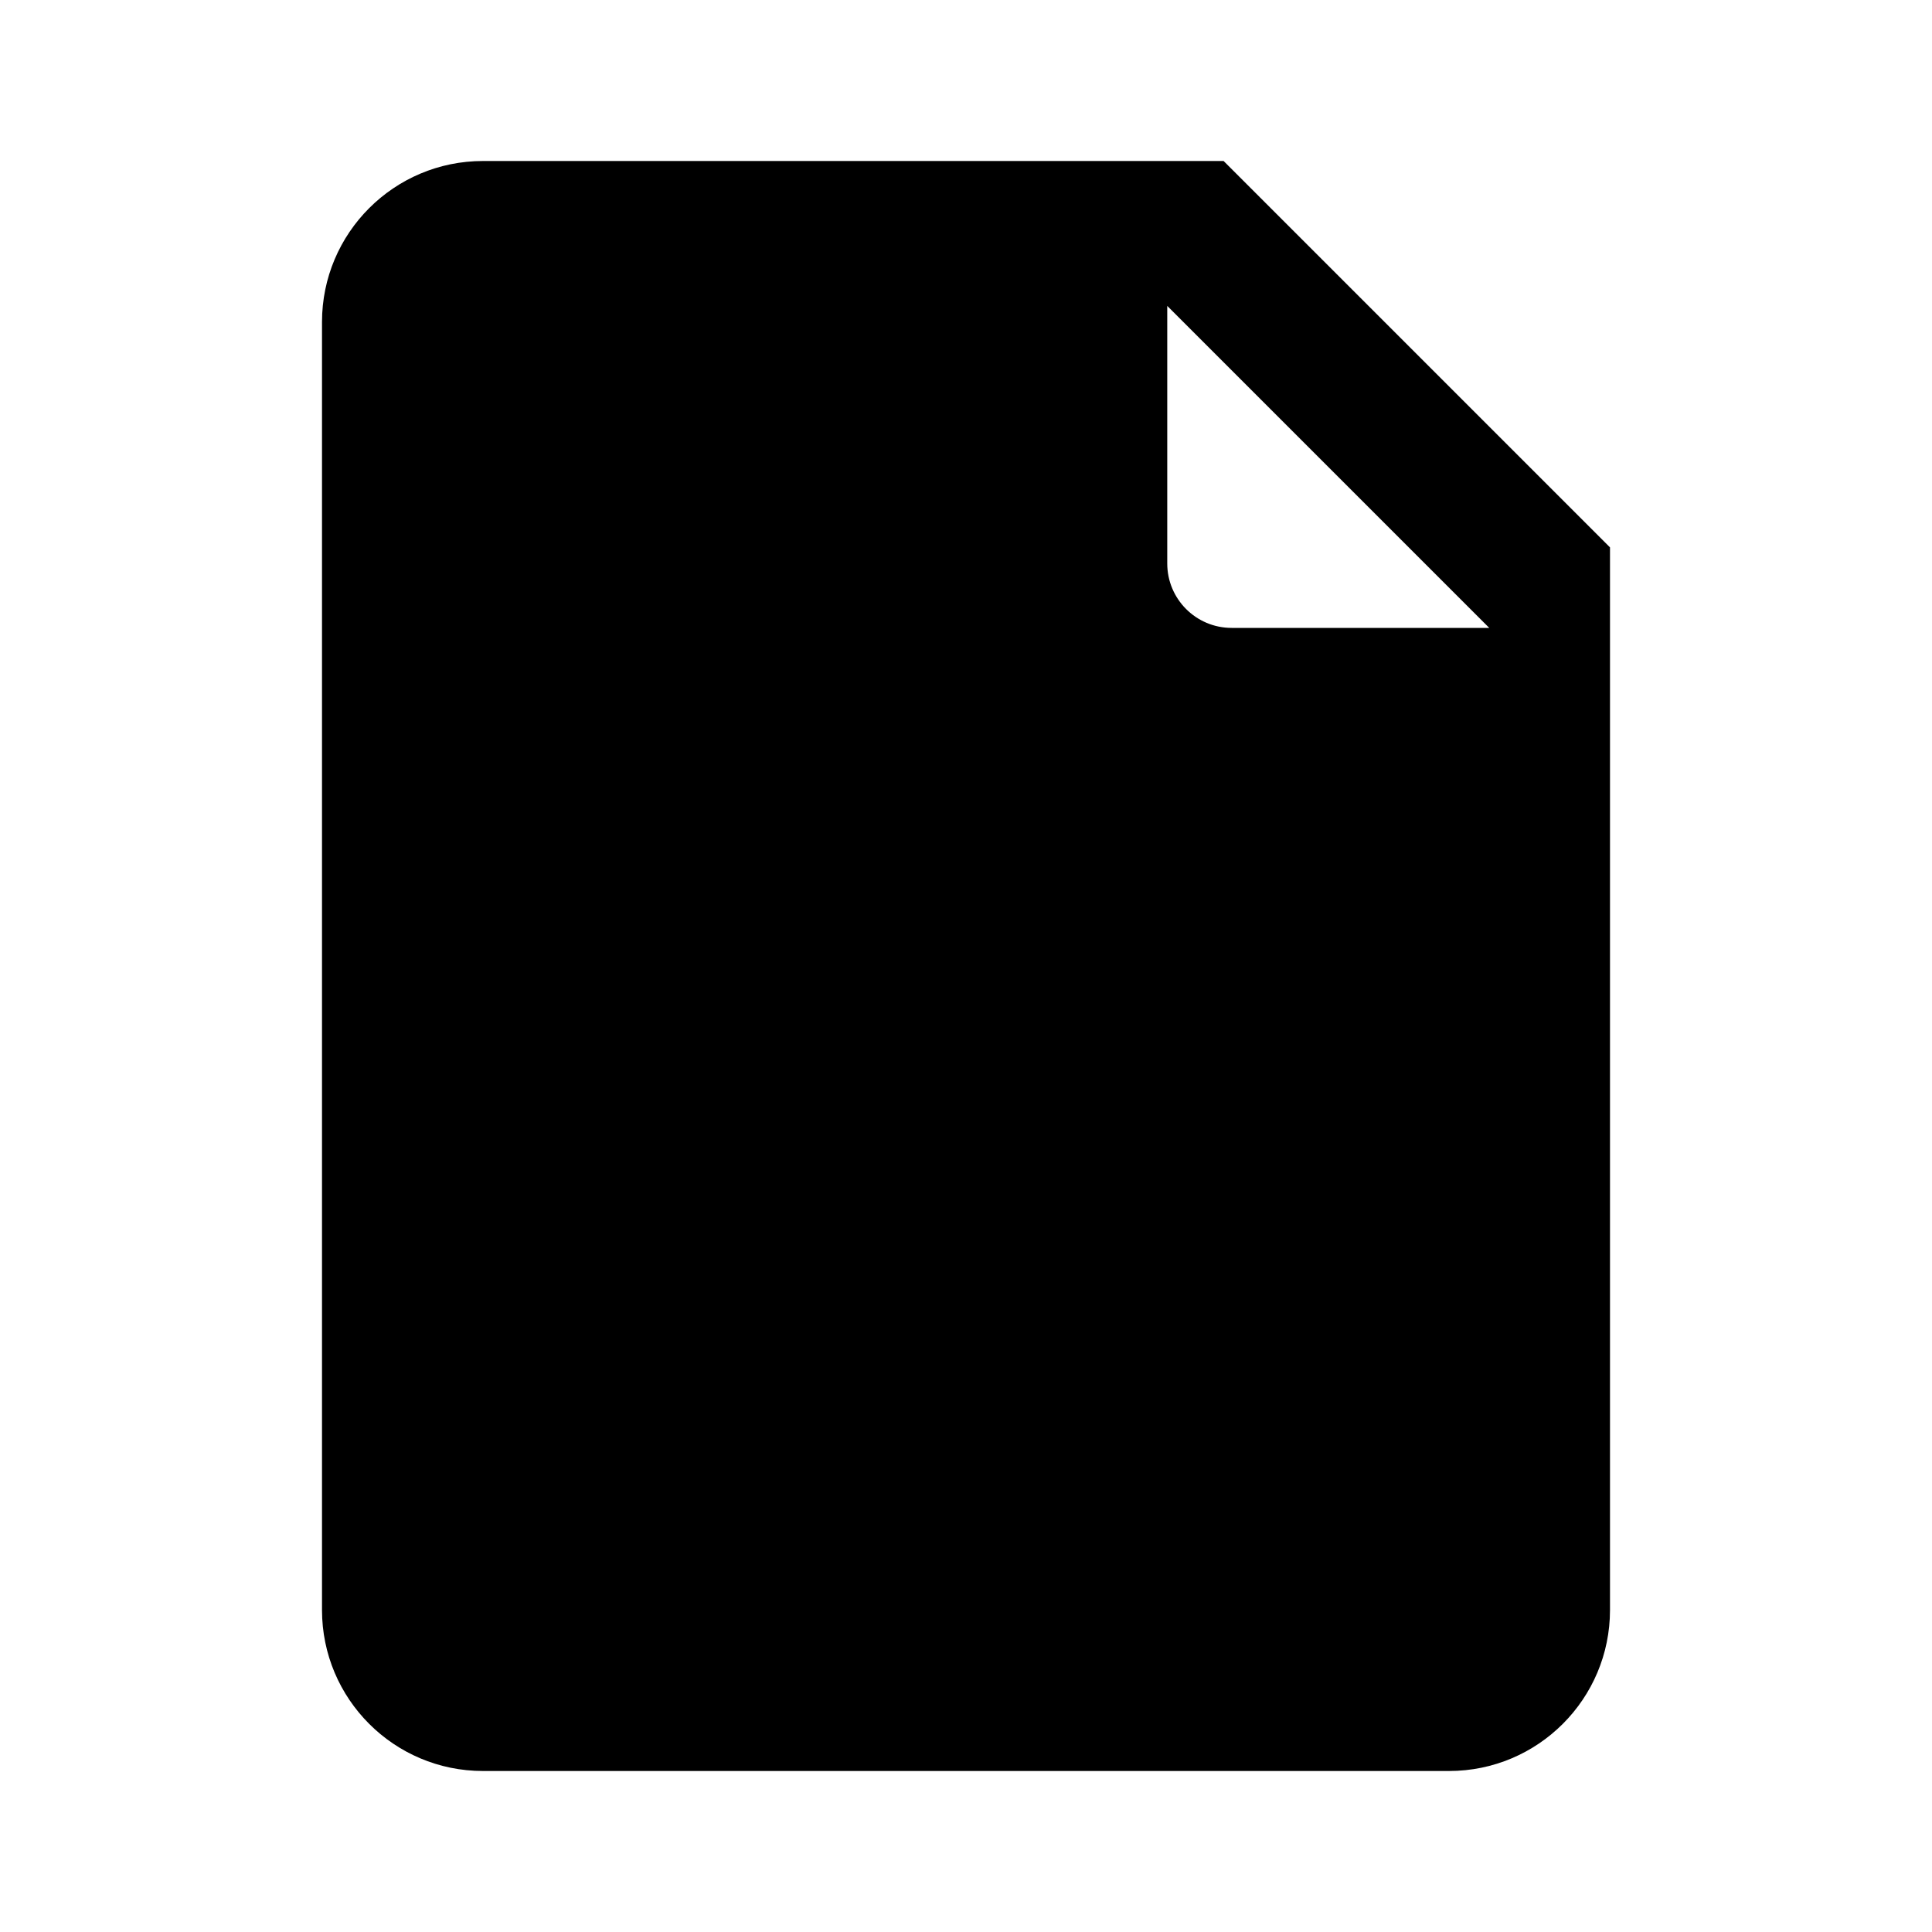
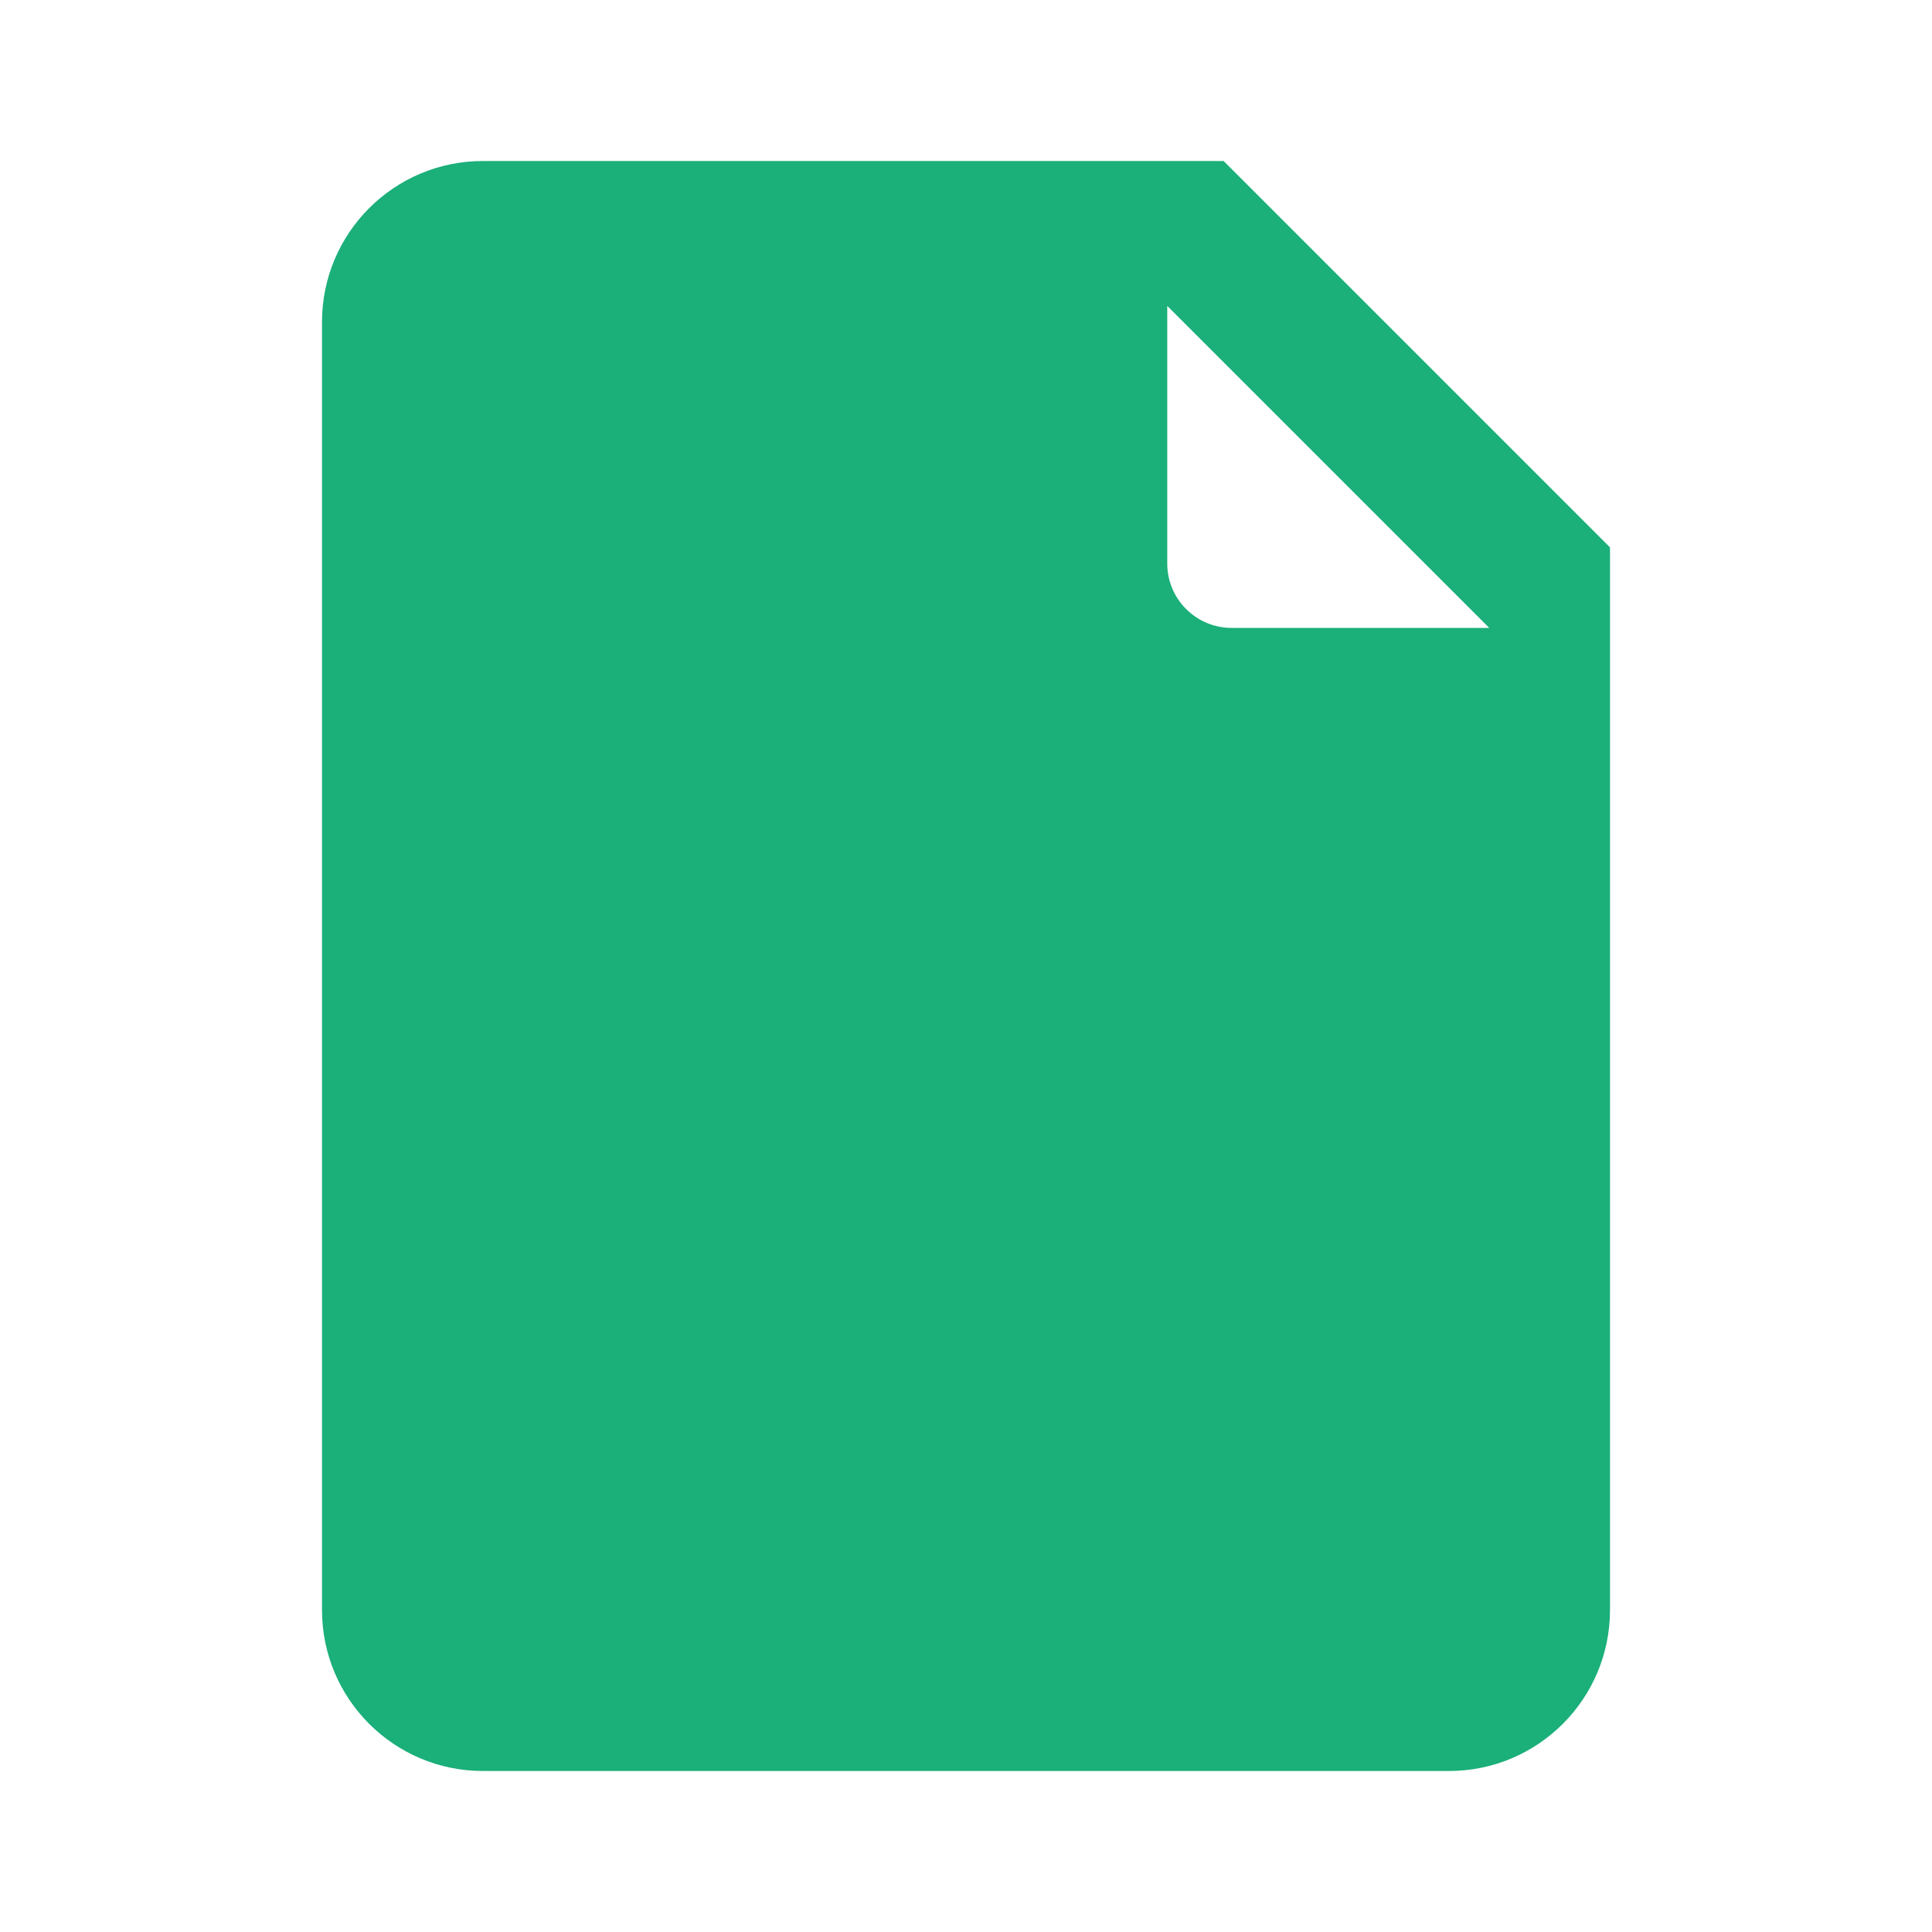
<svg xmlns="http://www.w3.org/2000/svg" width="24" height="24" viewBox="0 0 24 24">
-   <path fill="#000000" d="M6 2h9.2L20 6.8V20a2 2 0 0 1-2 2H6a2 2 0 0 1-2-2V4a2 2 0 0 1 2-2Zm8.5 1.8V7a.8.8 0 0 0 .8.8h3.2L14.5 3.8ZM7.5 11.5h9a.9.9 0 0 1 0 1.8h-9a.9.9 0 0 1 0-1.8Zm0 4h6a.9.9 0 0 1 0 1.8h-6a.9.9 0 0 1 0-1.8Z" />
+   <path fill="#1BAF7A" d="M6 2h9.2L20 6.8V20a2 2 0 0 1-2 2H6a2 2 0 0 1-2-2V4a2 2 0 0 1 2-2Zm8.5 1.8V7a.8.8 0 0 0 .8.8h3.2L14.5 3.8ZM7.5 11.5h9a.9.9 0 0 1 0 1.8h-9a.9.9 0 0 1 0-1.8Zm0 4h6a.9.9 0 0 1 0 1.8h-6a.9.9 0 0 1 0-1.8Z" />
</svg>
